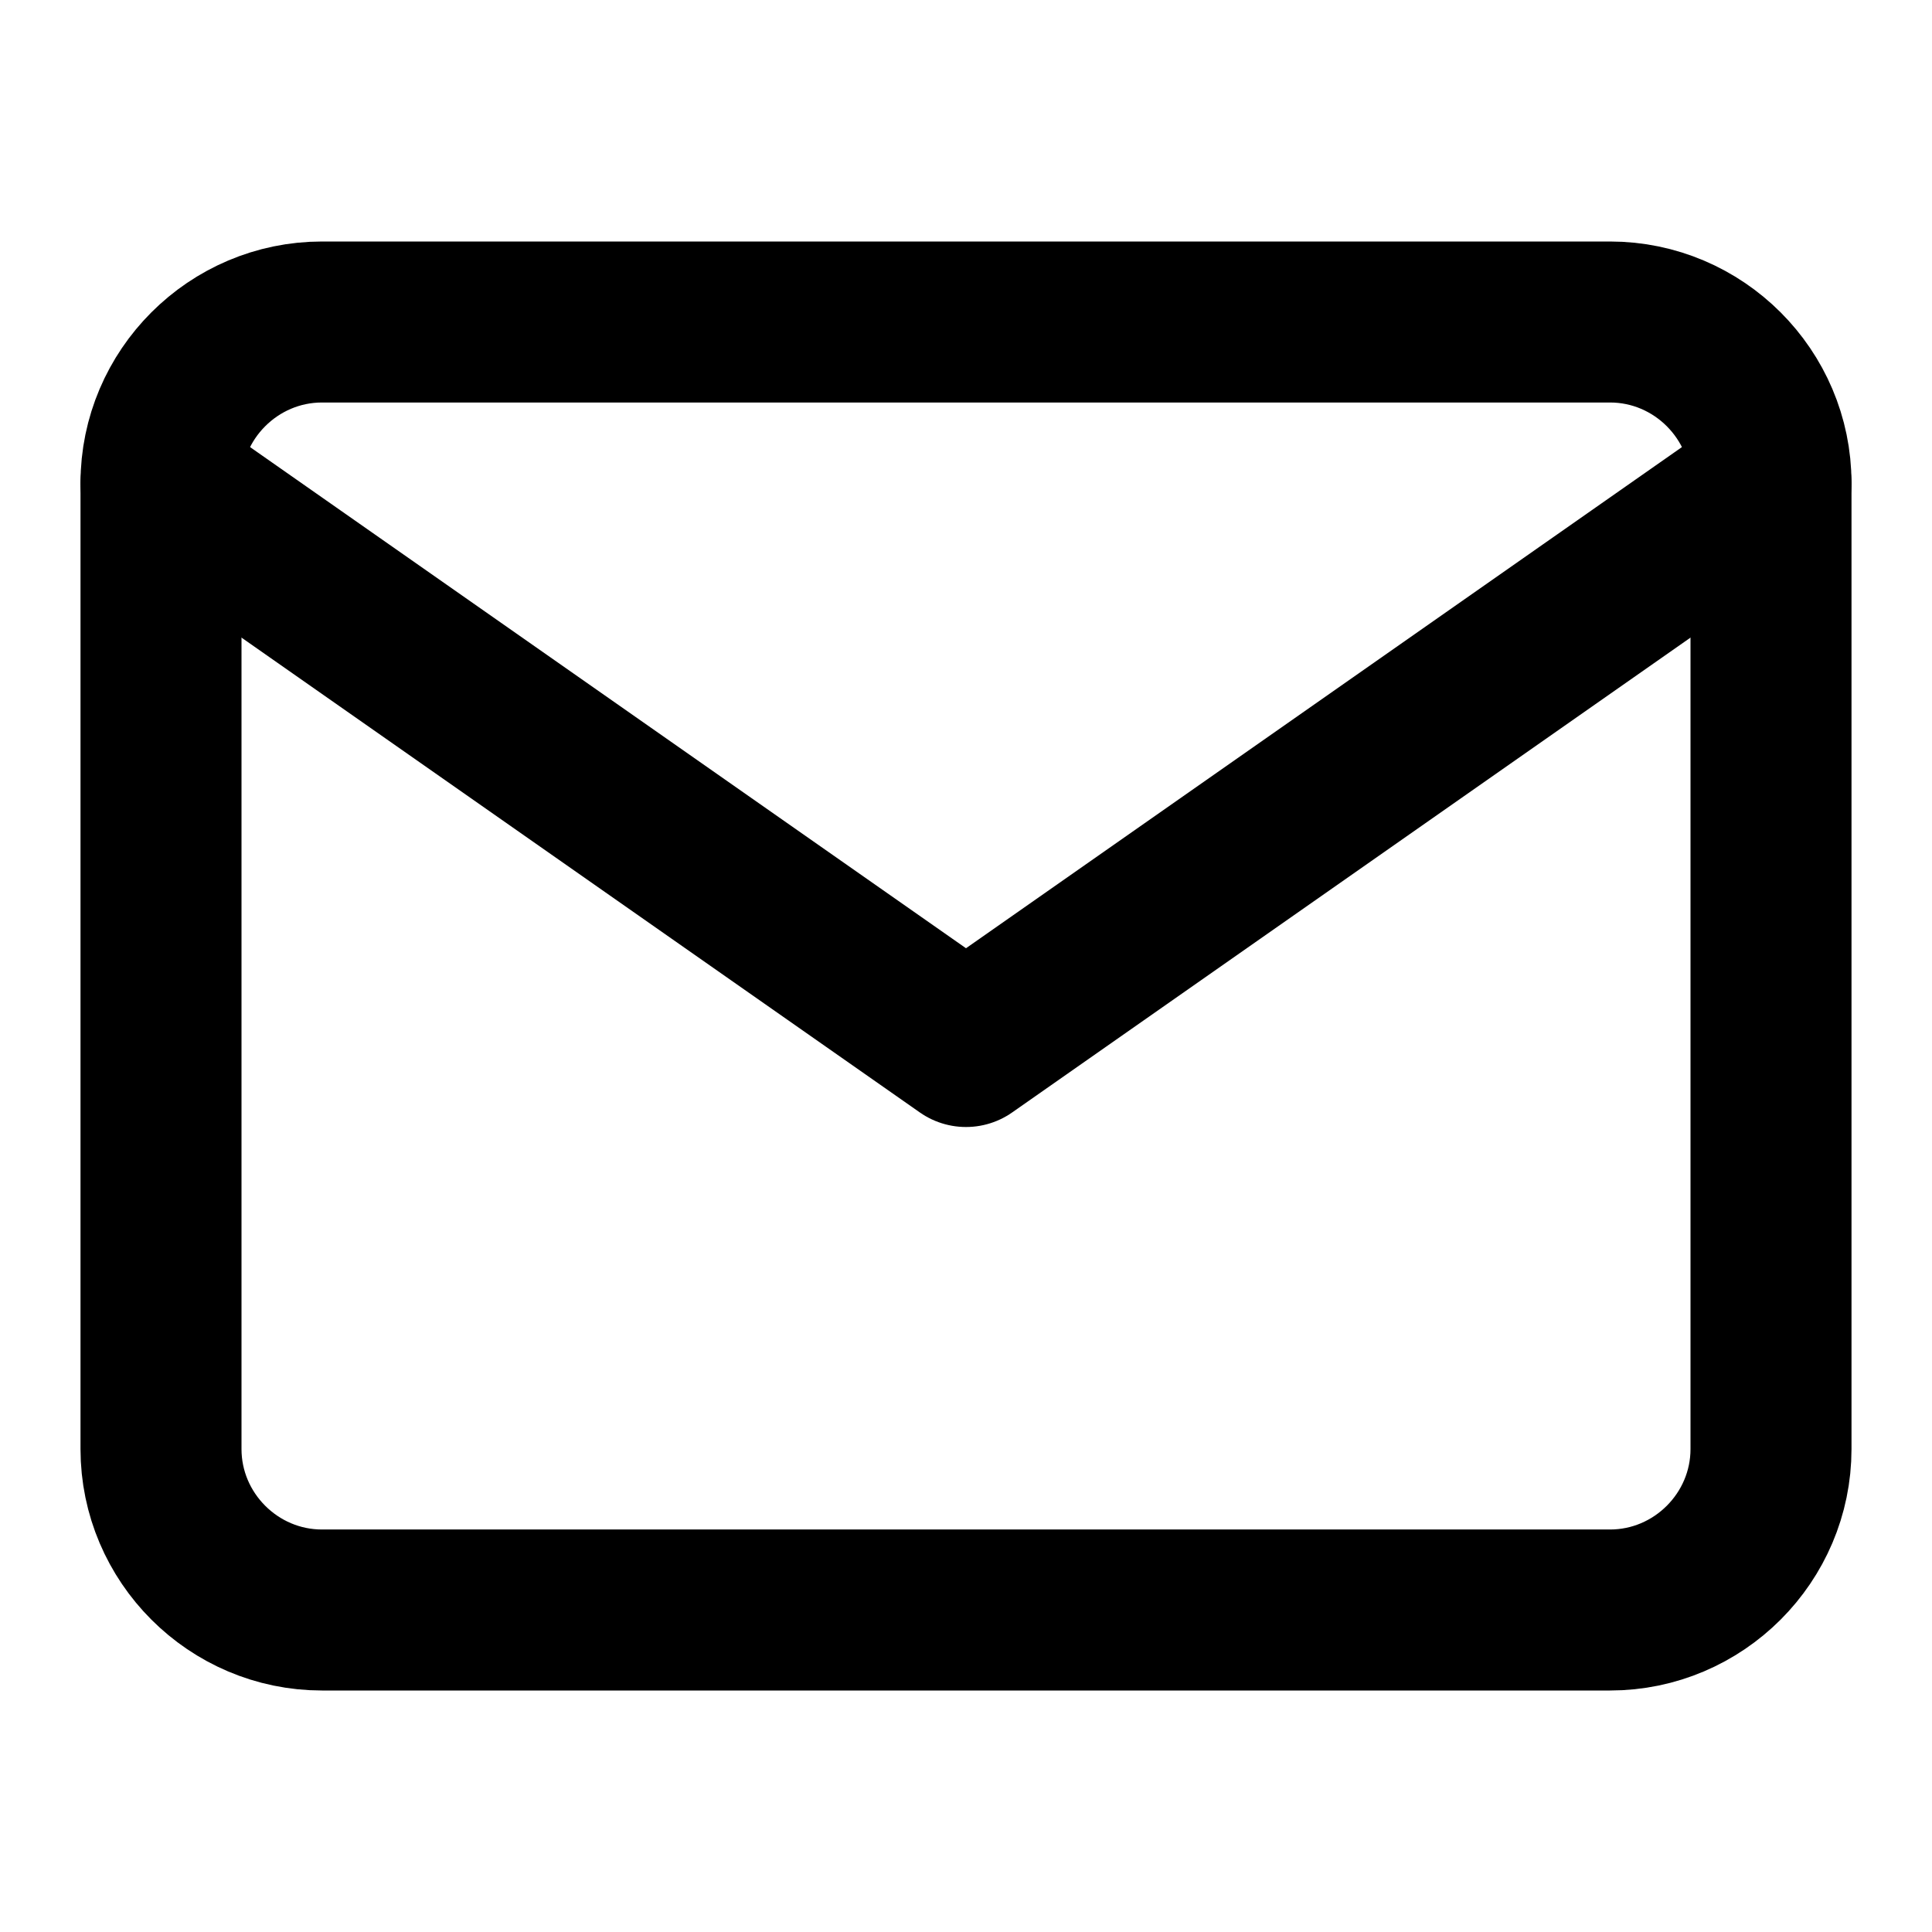
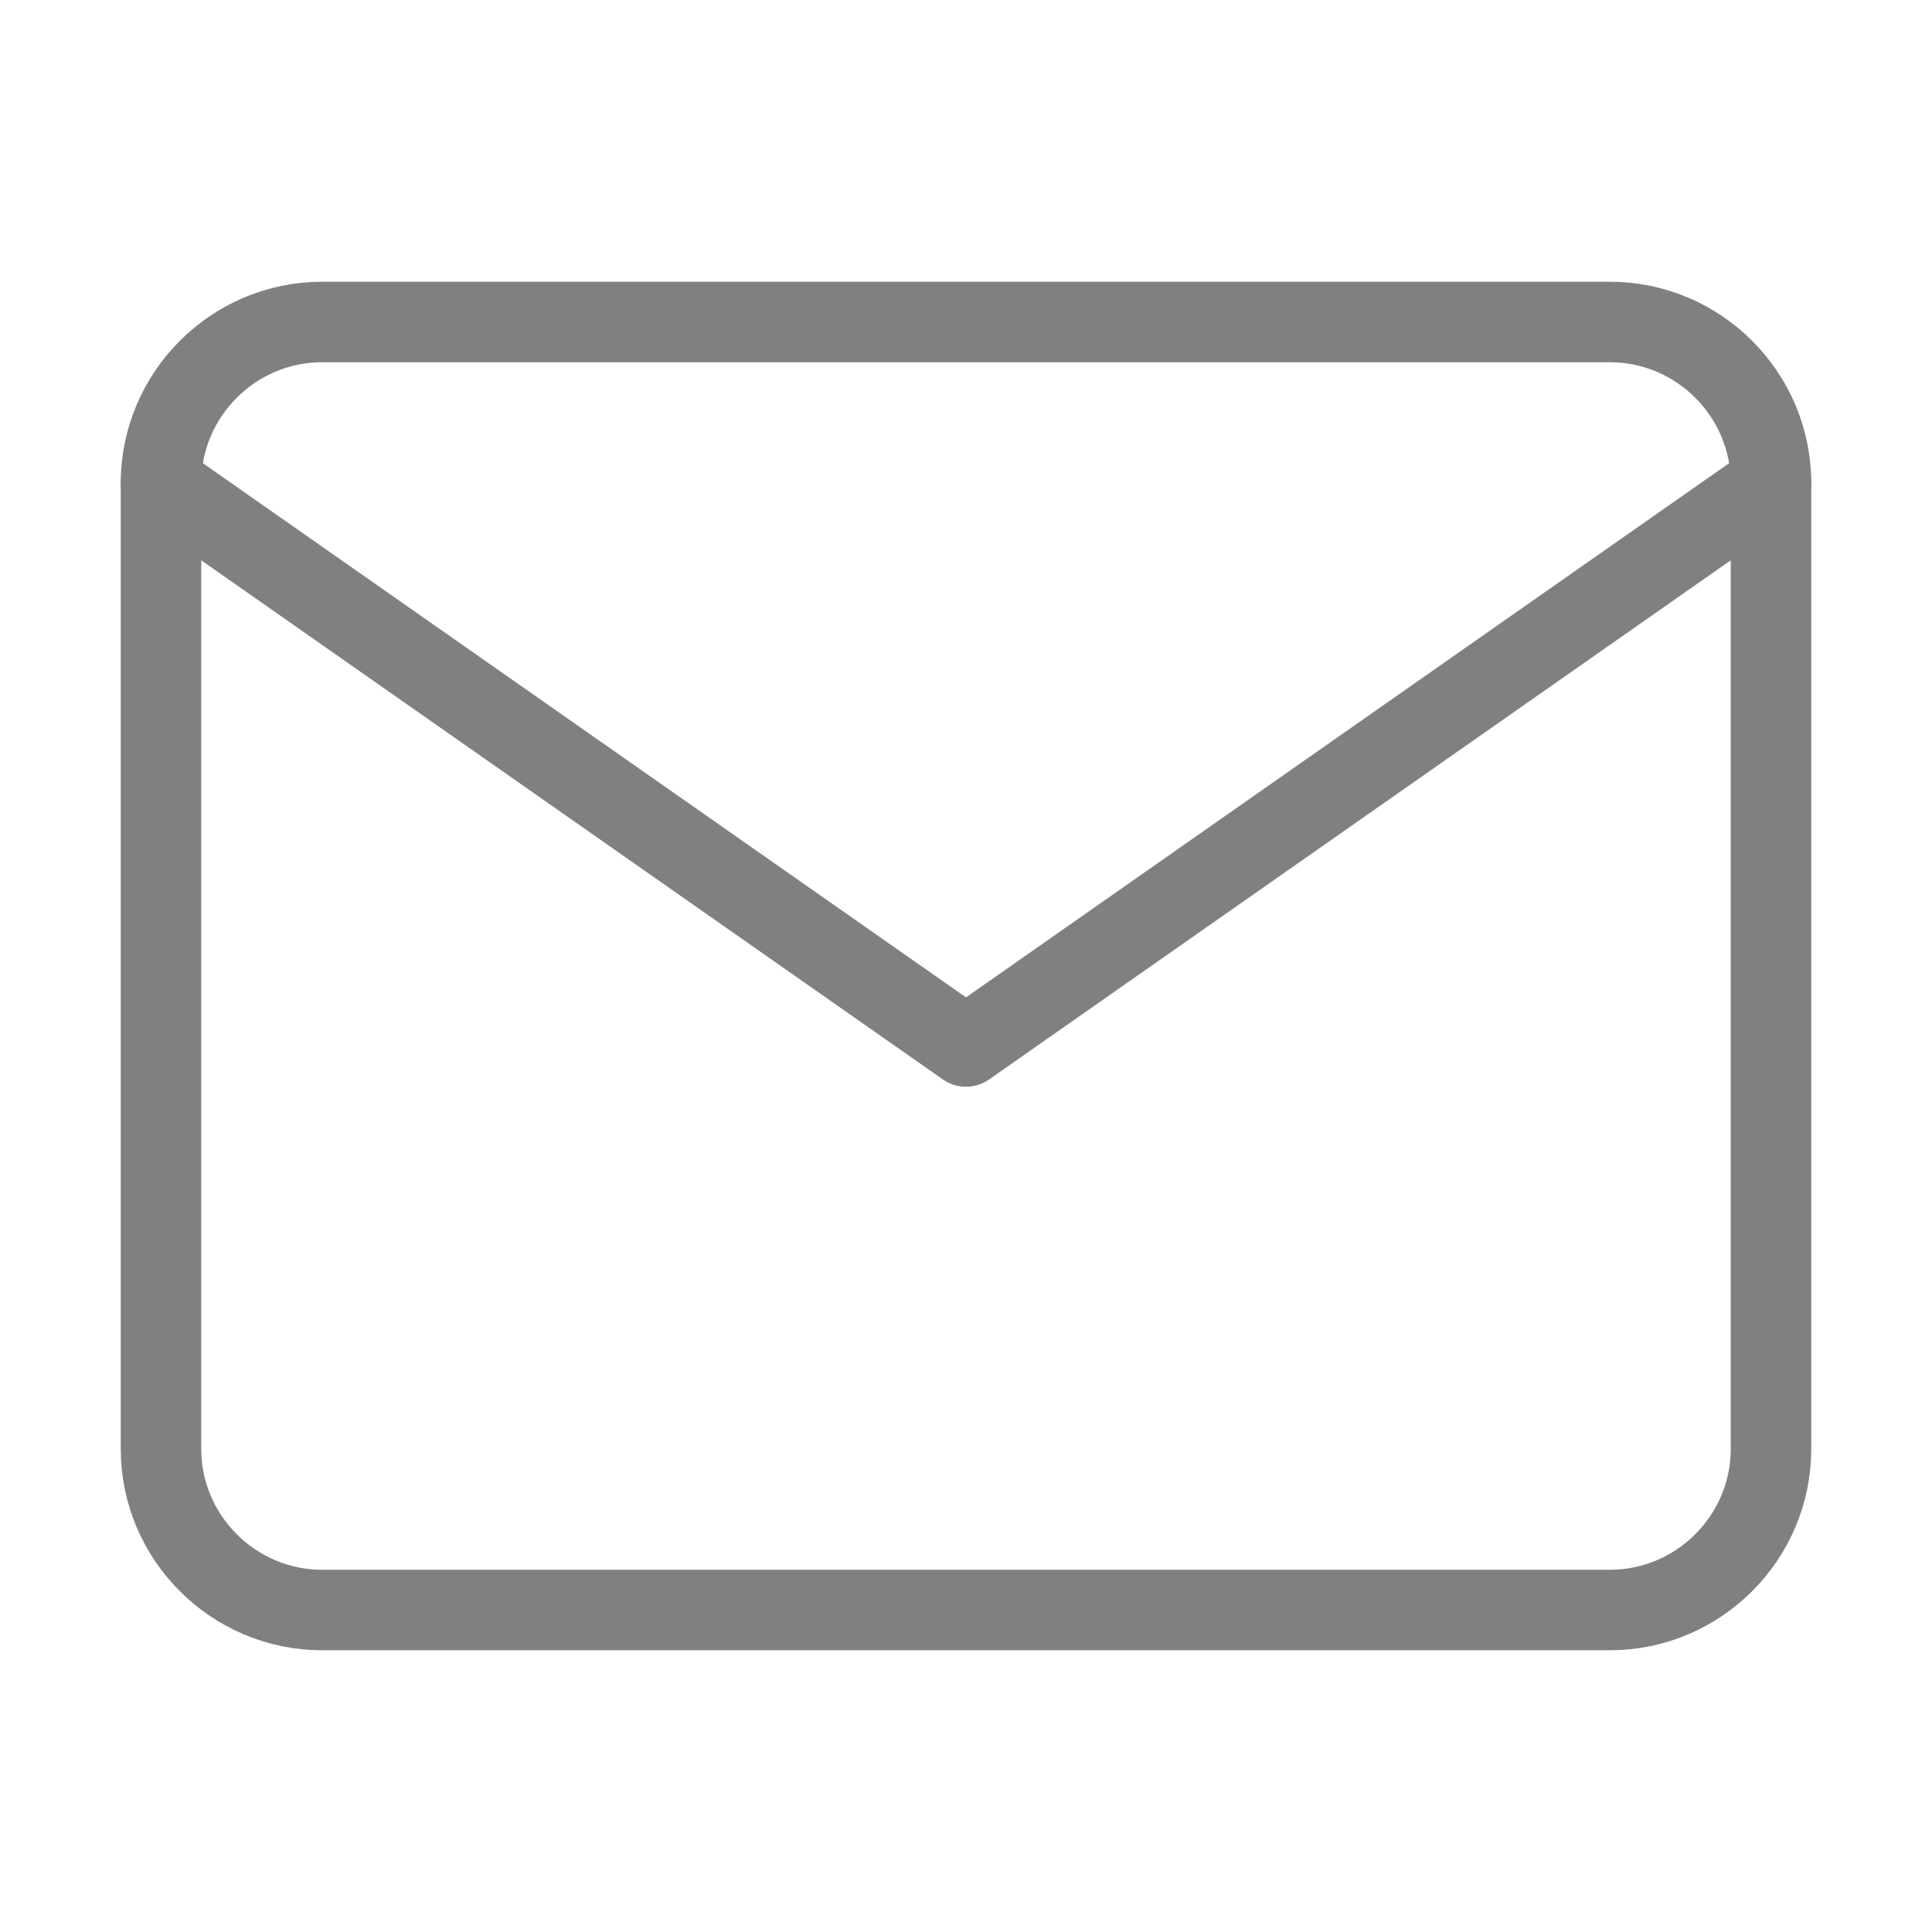
- <svg xmlns="http://www.w3.org/2000/svg" width="24" height="24" viewBox="0 0 24 24" fill="none" stroke="currentColor" stroke-width="2" stroke-linecap="round" stroke-linejoin="round" class="feather feather-mail">
+ <svg xmlns="http://www.w3.org/2000/svg" width="18" height="18" viewBox="0 0 24 24" fill="none" stroke="grey" stroke-width="1" stroke-linecap="round" stroke-linejoin="round" class="feather feather-mail">
  <path d="M4 4h16c1.1 0 2 .9 2 2v12c0 1.1-.9 2-2 2H4c-1.1 0-2-.9-2-2V6c0-1.1.9-2 2-2z" />
  <polyline points="22,6 12,13 2,6" />
</svg>
